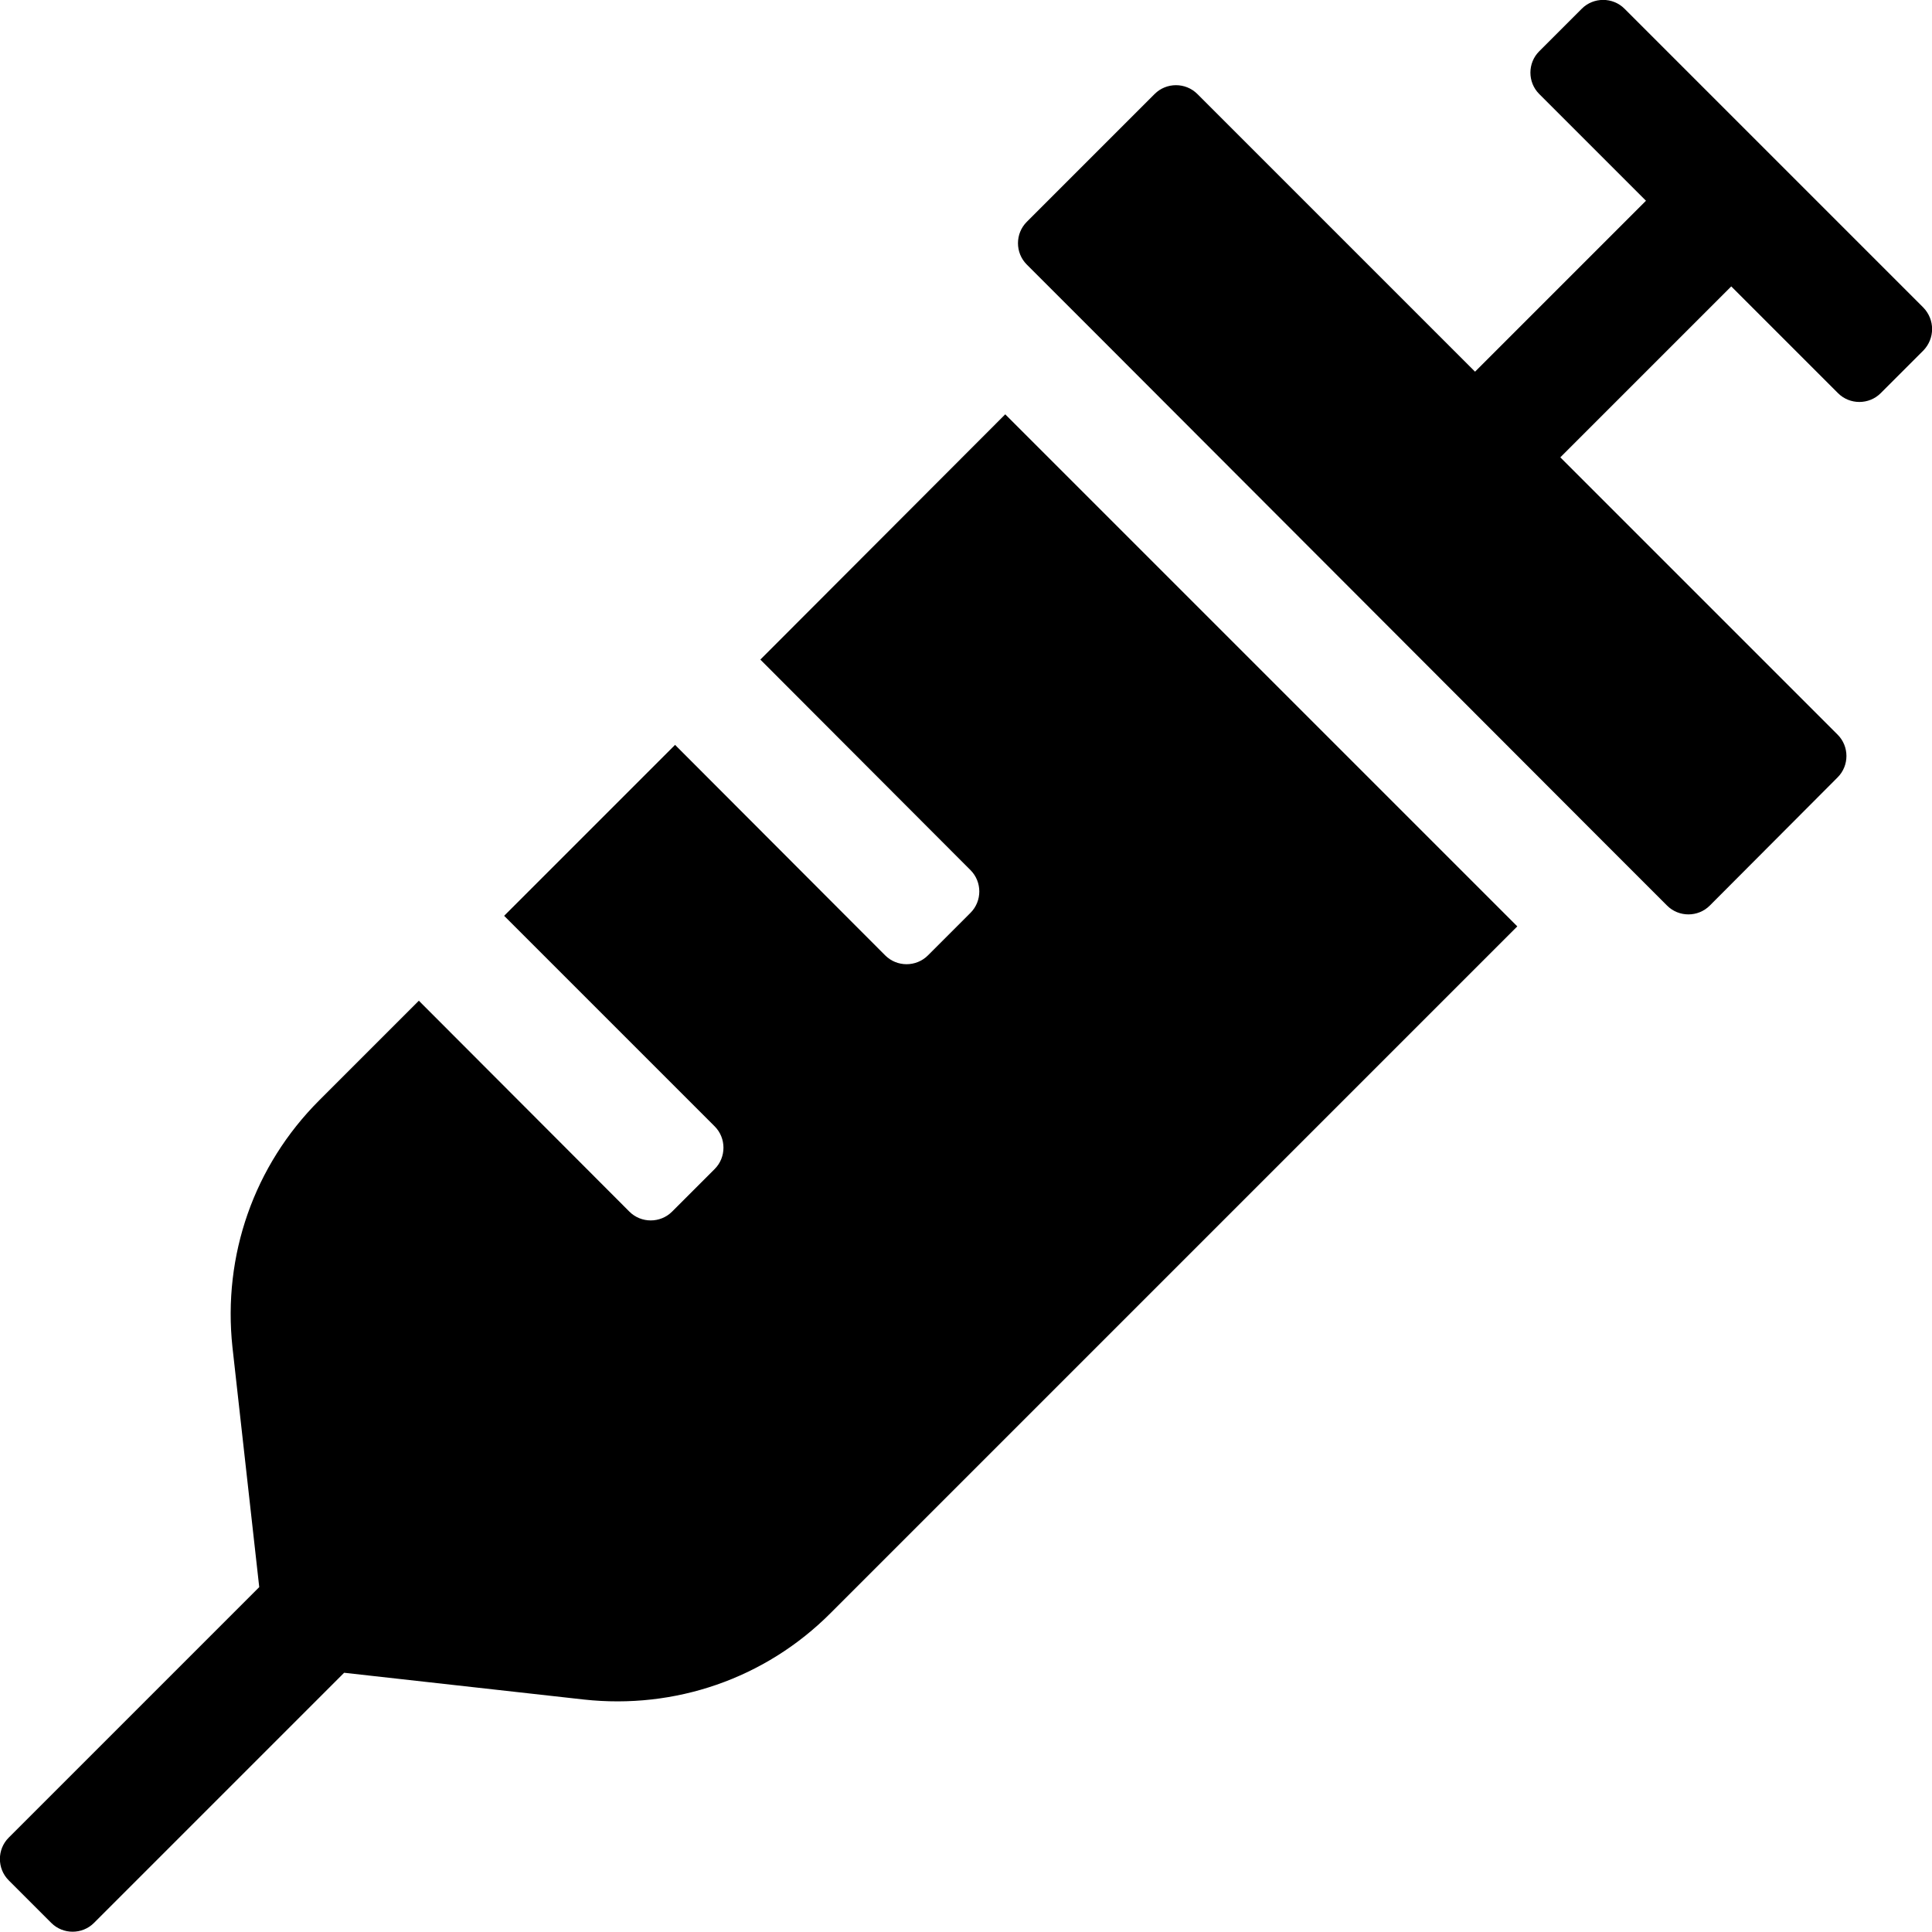
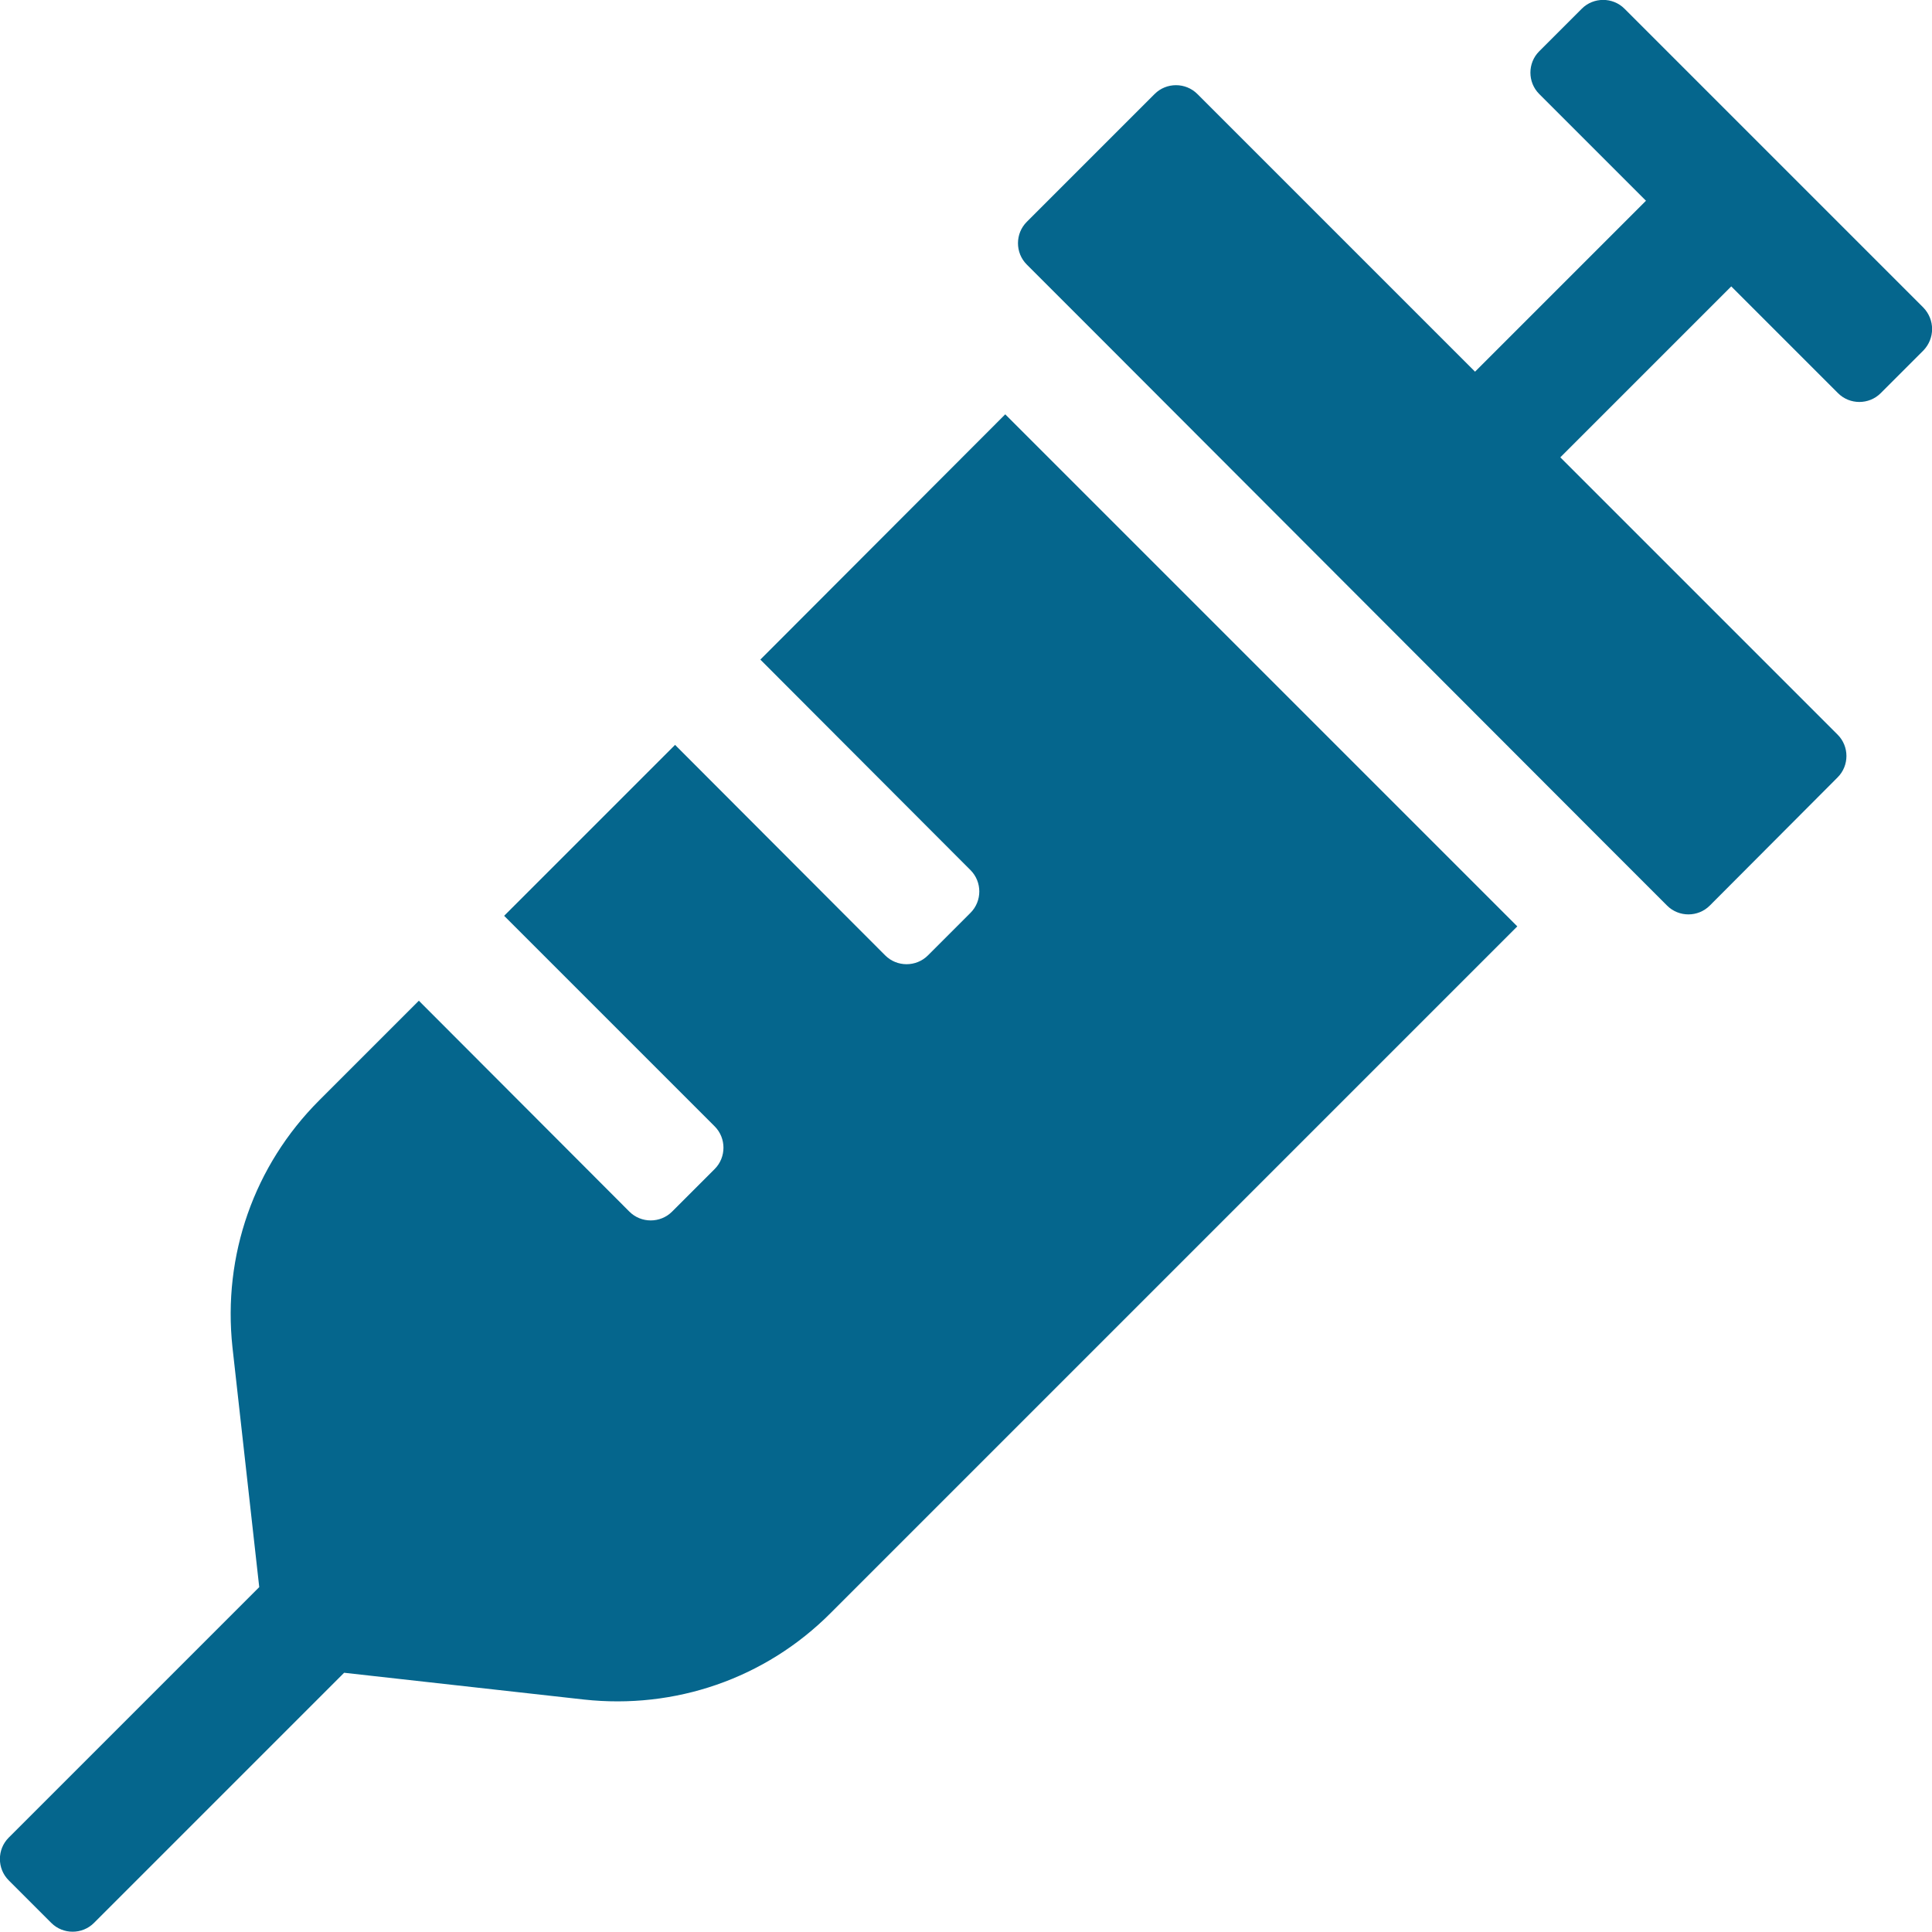
<svg xmlns="http://www.w3.org/2000/svg" aria-hidden="true" focusable="false" data-prefix="fas" data-icon="syringe" class="svg-inline--fa fa-syringe fa-w-16" role="img" viewBox="0 0 512 512">
-   <path fill="currentColor" d="M201.5 174.8l55.7 55.8c3.1 3.1 3.1 8.2 0 11.3l-11.3 11.3c-3.1 3.1-8.2 3.1-11.3 0l-55.7-55.8-45.3 45.3 55.8 55.8c3.1 3.1 3.1 8.2 0 11.3l-11.3 11.3c-3.1 3.1-8.2 3.1-11.3 0L111 265.2l-26.4 26.4c-17.3 17.3-25.6 41.1-23 65.4l7.1 63.6L2.3 487c-3.1 3.1-3.1 8.2 0 11.3l11.3 11.3c3.1 3.1 8.2 3.1 11.3 0l66.3-66.3 63.6 7.1c23.9 2.6 47.9-5.4 65.4-23l181.9-181.9-135.7-135.7-64.9 65zm308.2-93.3L430.5 2.3c-3.1-3.1-8.2-3.1-11.3 0l-11.3 11.3c-3.1 3.1-3.1 8.2 0 11.3l28.3 28.3-45.3 45.3-56.6-56.6-17-17c-3.1-3.1-8.2-3.1-11.3 0l-33.9 33.9c-3.1 3.1-3.1 8.2 0 11.3l17 17L424.8 223l17 17c3.1 3.1 8.2 3.1 11.3 0l33.9-34c3.1-3.1 3.1-8.2 0-11.3l-73.5-73.5 45.3-45.3 28.3 28.3c3.1 3.1 8.2 3.1 11.3 0l11.3-11.3c3.1-3.2 3.1-8.2 0-11.4z" />
+   <path fill="#05668d" d="M201.5 174.8l55.7 55.8c3.1 3.1 3.1 8.2 0 11.3l-11.3 11.3c-3.1 3.1-8.2 3.1-11.3 0l-55.7-55.8-45.3 45.3 55.8 55.8c3.1 3.1 3.1 8.2 0 11.3l-11.3 11.3c-3.1 3.1-8.2 3.1-11.3 0L111 265.2l-26.4 26.4c-17.3 17.3-25.6 41.1-23 65.4l7.1 63.6L2.3 487c-3.1 3.1-3.1 8.2 0 11.3l11.3 11.3c3.1 3.1 8.2 3.1 11.3 0l66.3-66.3 63.6 7.1c23.9 2.6 47.9-5.4 65.4-23l181.9-181.9-135.7-135.7-64.9 65zm308.2-93.3L430.5 2.3c-3.1-3.1-8.2-3.1-11.3 0l-11.3 11.3c-3.1 3.1-3.1 8.2 0 11.3l28.3 28.3-45.3 45.3-56.6-56.6-17-17c-3.1-3.1-8.2-3.1-11.3 0l-33.9 33.9c-3.1 3.1-3.1 8.2 0 11.3l17 17L424.8 223l17 17c3.1 3.1 8.2 3.1 11.3 0l33.9-34c3.1-3.1 3.1-8.2 0-11.3l-73.5-73.5 45.3-45.3 28.3 28.3c3.1 3.1 8.2 3.1 11.3 0l11.3-11.3c3.1-3.2 3.1-8.2 0-11.4z" />
</svg>
